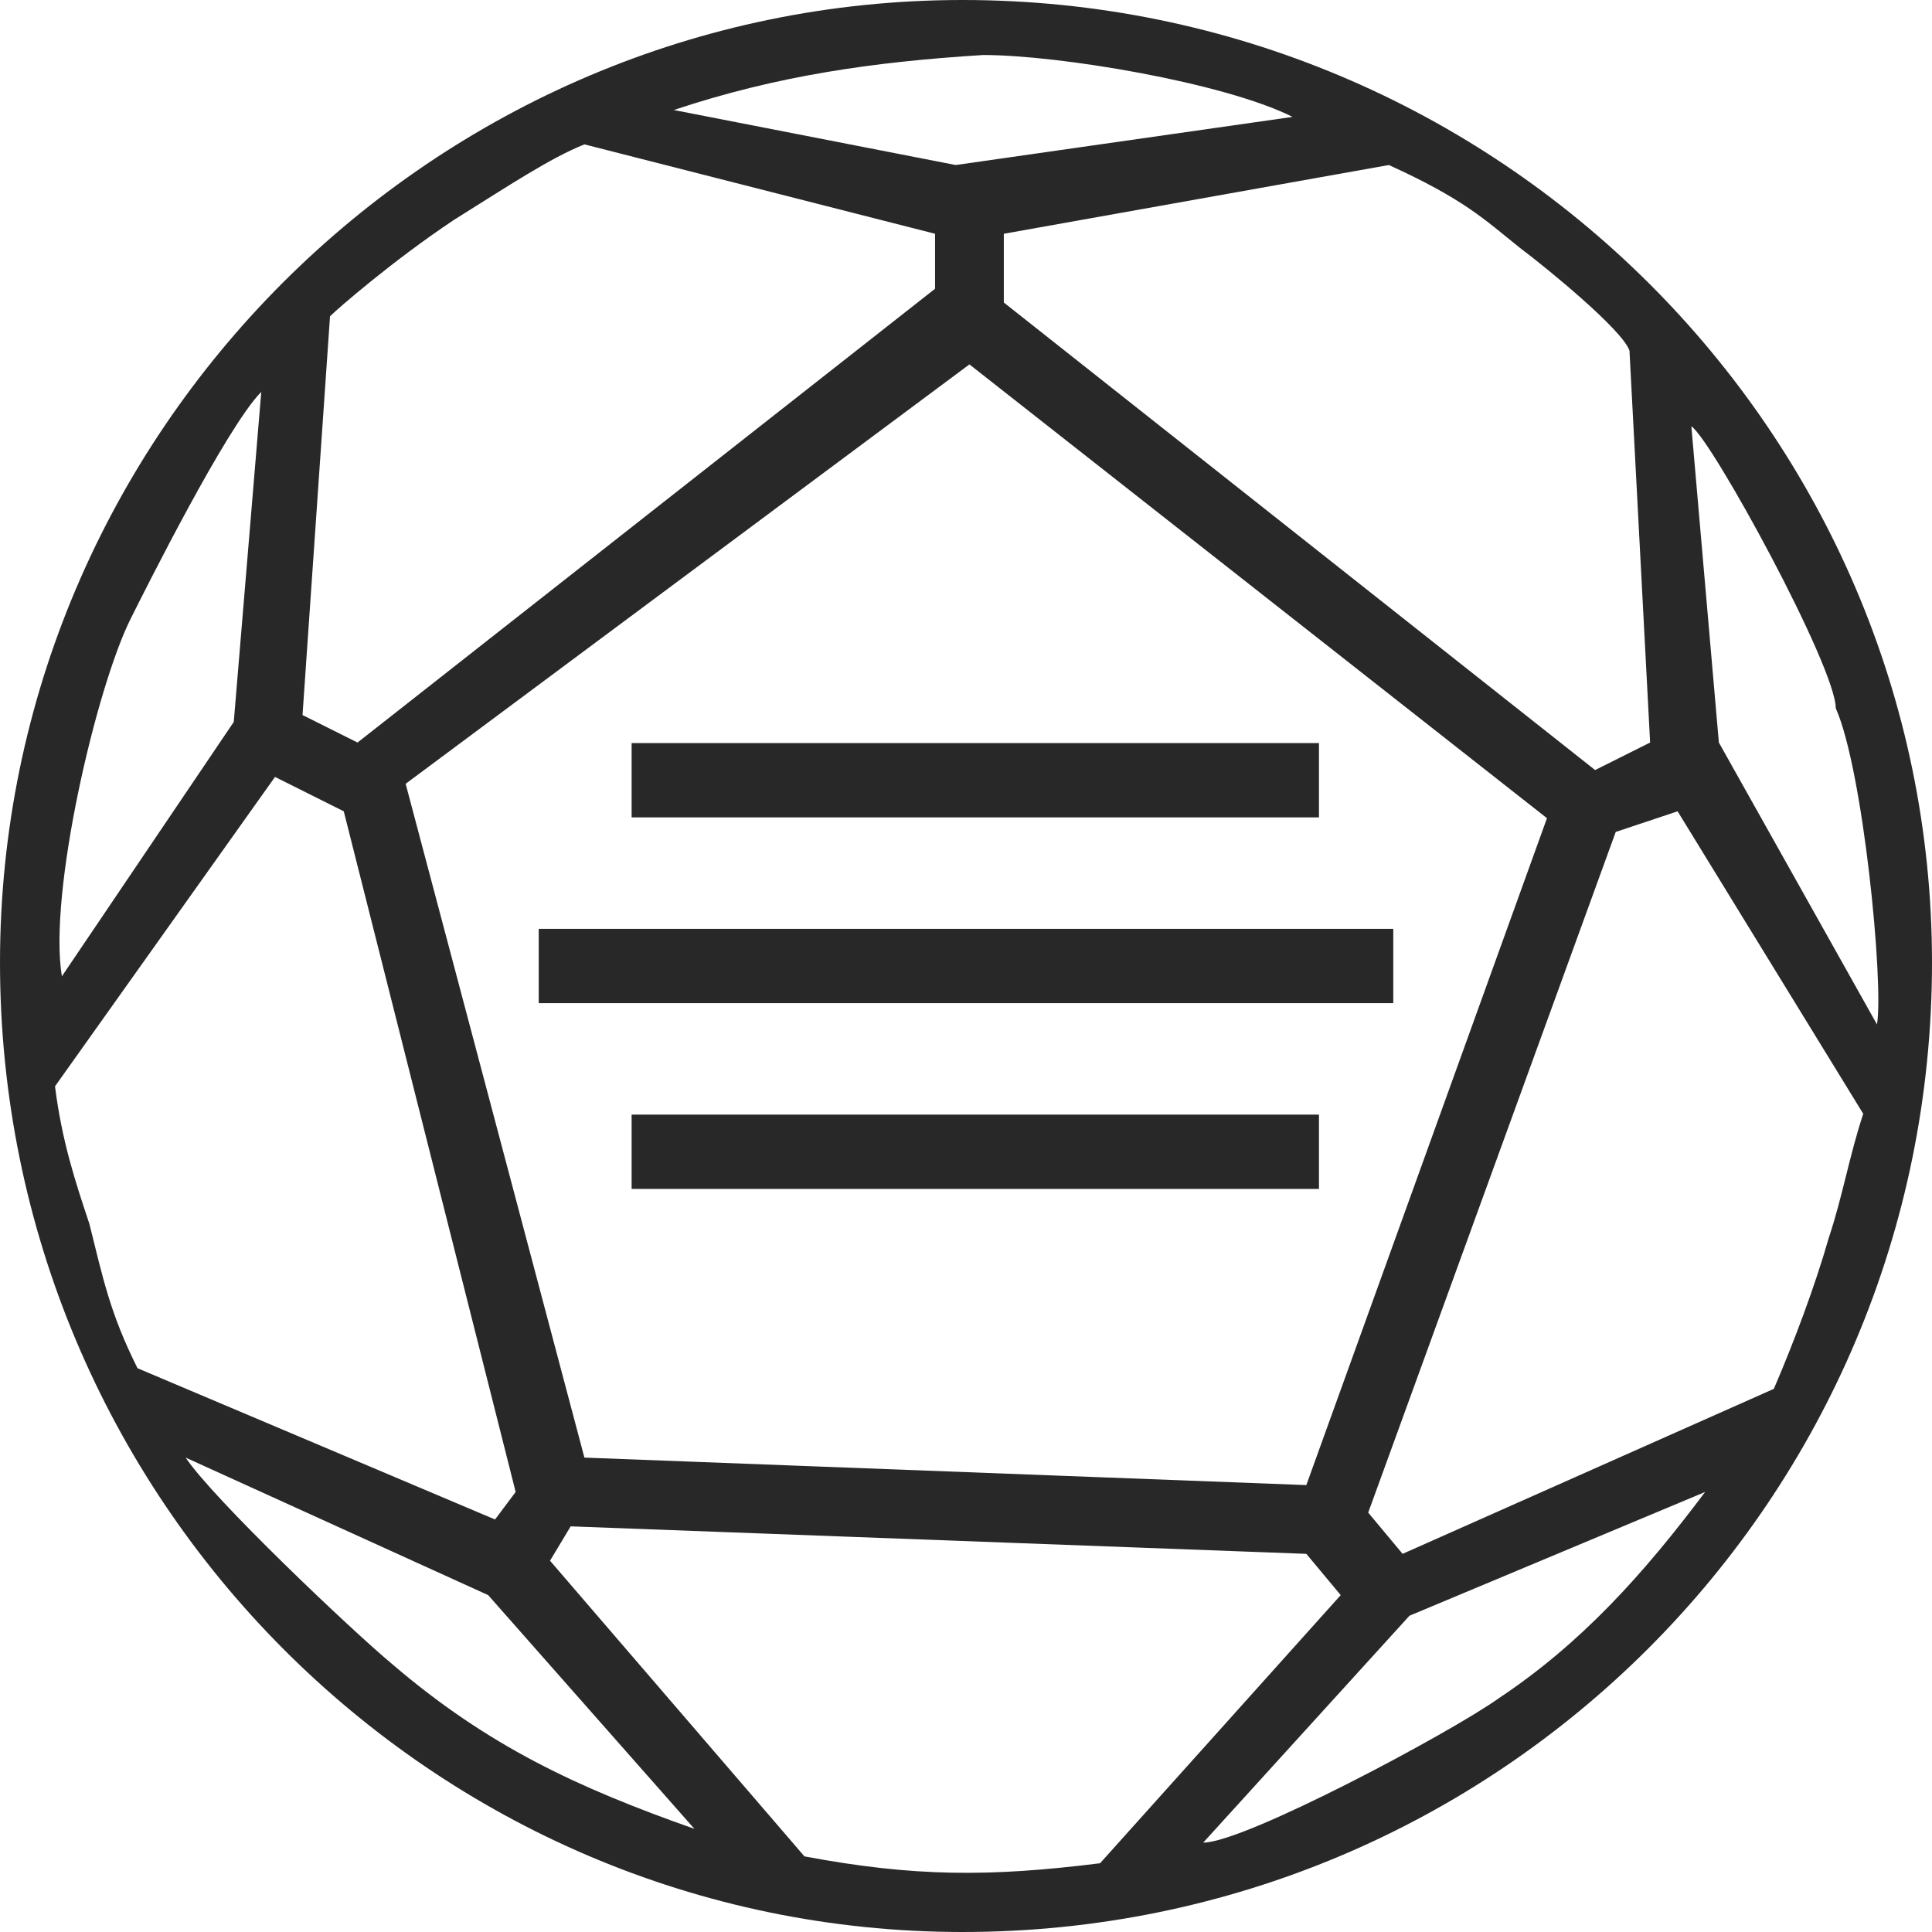
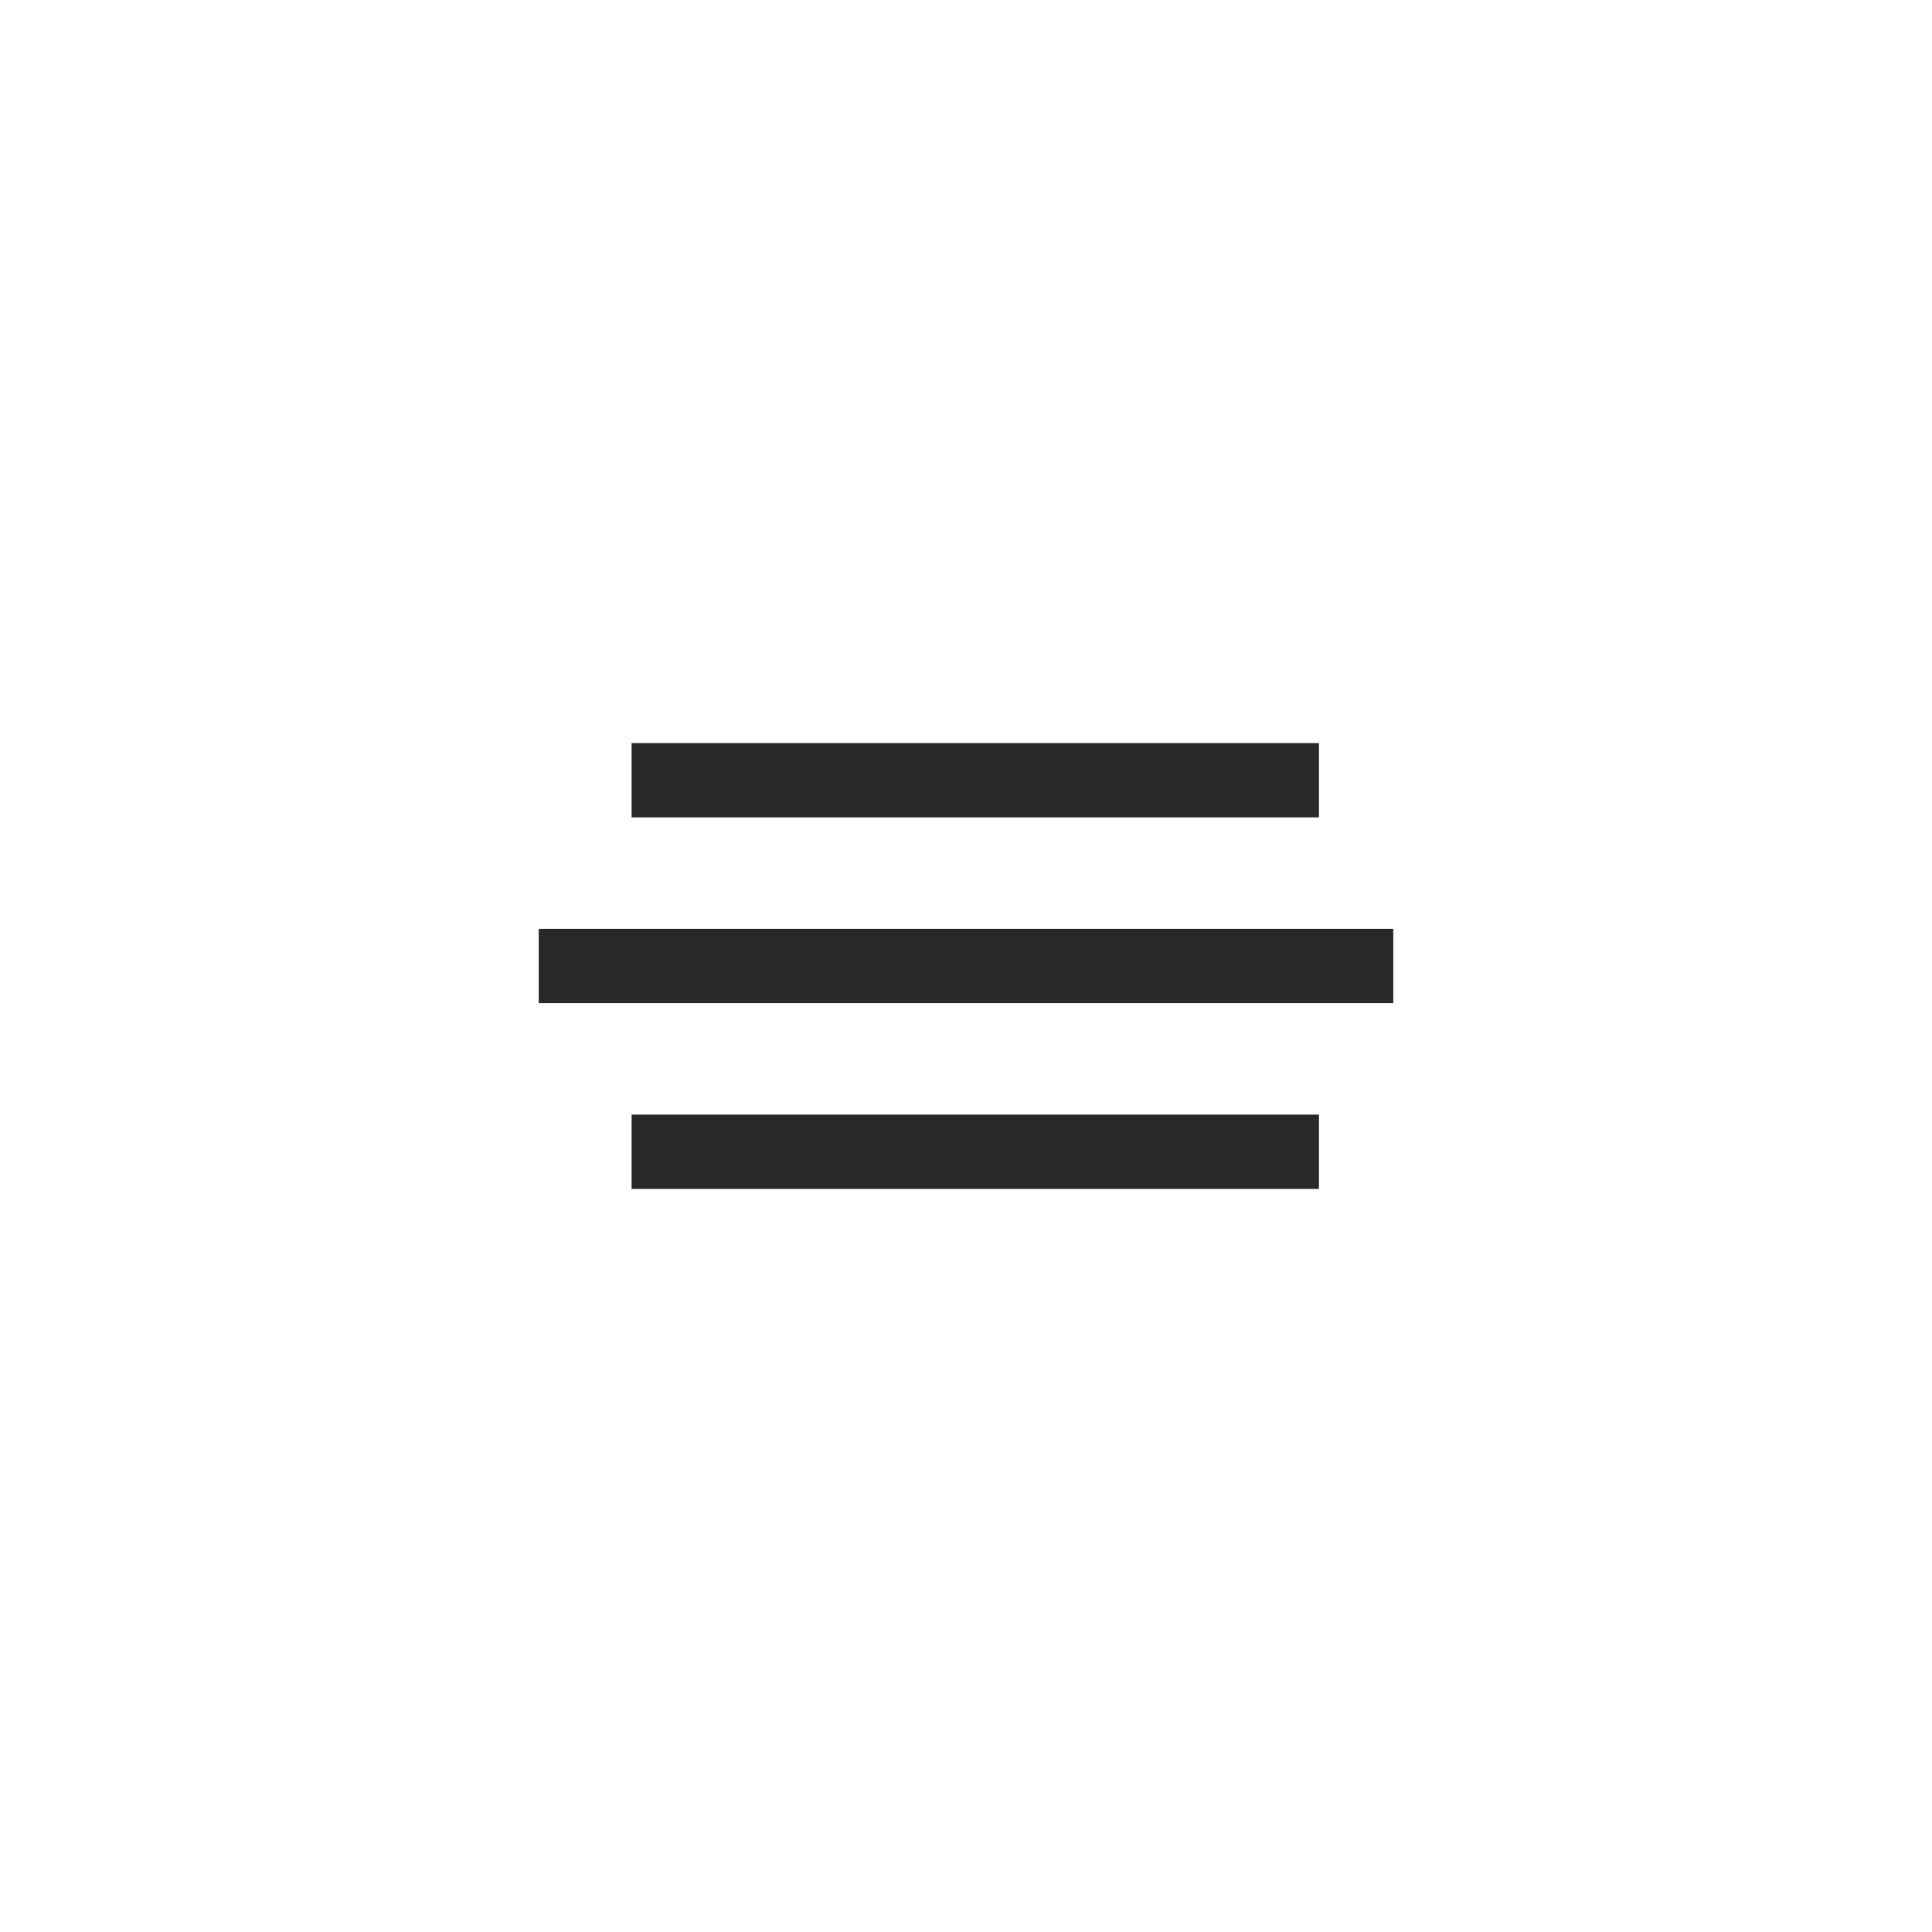
<svg xmlns="http://www.w3.org/2000/svg" width="104" height="104" viewBox="0 0 104 104" fill="none">
-   <path fill-rule="evenodd" clip-rule="evenodd" d="M51.815 0C80.683 0 104 23.317 104 51.815C104 80.683 80.683 104 51.815 104C23.317 104 0 80.683 0 51.815C0 23.317 23.317 0 51.815 0V0ZM9.993 78.463C11.473 80.683 18.875 87.715 21.096 89.566C26.278 94.007 31.089 96.228 37.381 98.448L26.278 85.865L9.993 78.463V78.463ZM64.769 99.189C66.989 99.189 78.093 93.267 80.683 91.416C85.125 88.456 88.456 84.754 91.787 80.313L75.872 86.975L64.769 99.189V99.189ZM101.039 55.146C101.409 52.925 100.299 41.452 98.819 38.121C98.819 35.9 92.157 23.687 91.046 22.947L92.527 39.971L101.039 55.146ZM3.331 52.555L12.584 38.861L14.064 21.096C12.213 22.947 7.772 31.829 7.032 33.31C5.181 37.011 2.591 48.114 3.331 52.555V52.555ZM36.27 5.922L51.445 8.883L69.58 6.292C65.879 4.441 56.996 2.961 52.925 2.961C47.004 3.331 41.822 4.071 36.27 5.922V5.922ZM21.836 42.192L31.459 78.463L70.32 79.943L83.274 44.043L52.185 19.616L21.836 42.192V42.192ZM29.608 84.014L43.303 99.929C49.224 101.039 53.295 101.039 59.217 100.299L72.171 85.865L70.32 83.644L30.719 82.164L29.608 84.014V84.014ZM26.648 81.794L27.758 80.313L18.505 43.673L14.804 41.822L2.961 58.477C3.331 61.438 4.071 63.658 4.811 65.879C5.552 68.84 5.922 70.69 7.402 73.651L26.648 81.794V81.794ZM75.502 83.644L95.487 74.762C96.598 72.171 97.708 69.21 98.448 66.619C99.189 64.399 99.559 62.178 100.299 59.957L90.306 43.673L86.975 44.783L73.651 81.424L75.502 83.644ZM50.334 12.584L31.459 7.772C29.608 8.512 27.388 9.993 24.427 11.843C21.096 14.064 18.135 16.655 17.765 17.025L16.285 38.491L19.246 39.971L50.334 15.544V12.584V12.584ZM54.036 12.584V16.285L85.865 41.452L88.826 39.971L87.715 18.875C87.345 17.765 83.274 14.434 81.794 13.324C79.943 11.843 78.833 10.733 74.762 8.883L54.036 12.584Z" fill="#282829" />
+   <path fill-rule="evenodd" clip-rule="evenodd" d="M51.815 0C80.683 0 104 23.317 104 51.815C104 80.683 80.683 104 51.815 104C23.317 104 0 80.683 0 51.815C0 23.317 23.317 0 51.815 0V0ZM9.993 78.463C11.473 80.683 18.875 87.715 21.096 89.566C26.278 94.007 31.089 96.228 37.381 98.448L26.278 85.865L9.993 78.463V78.463ZM64.769 99.189C66.989 99.189 78.093 93.267 80.683 91.416C85.125 88.456 88.456 84.754 91.787 80.313L75.872 86.975L64.769 99.189V99.189ZM101.039 55.146C101.409 52.925 100.299 41.452 98.819 38.121C98.819 35.9 92.157 23.687 91.046 22.947L92.527 39.971L101.039 55.146ZM3.331 52.555L12.584 38.861L14.064 21.096C12.213 22.947 7.772 31.829 7.032 33.31C5.181 37.011 2.591 48.114 3.331 52.555V52.555ZM36.27 5.922L51.445 8.883L69.58 6.292C65.879 4.441 56.996 2.961 52.925 2.961C47.004 3.331 41.822 4.071 36.27 5.922V5.922ZM21.836 42.192L31.459 78.463L70.32 79.943L83.274 44.043L52.185 19.616L21.836 42.192V42.192ZM29.608 84.014L43.303 99.929C49.224 101.039 53.295 101.039 59.217 100.299L72.171 85.865L70.32 83.644L30.719 82.164L29.608 84.014V84.014ZM26.648 81.794L27.758 80.313L18.505 43.673L14.804 41.822L2.961 58.477C3.331 61.438 4.071 63.658 4.811 65.879C5.552 68.84 5.922 70.69 7.402 73.651L26.648 81.794V81.794ZM75.502 83.644L95.487 74.762C96.598 72.171 97.708 69.21 98.448 66.619C99.189 64.399 99.559 62.178 100.299 59.957L90.306 43.673L86.975 44.783L73.651 81.424L75.502 83.644ZM50.334 12.584L31.459 7.772C29.608 8.512 27.388 9.993 24.427 11.843C21.096 14.064 18.135 16.655 17.765 17.025L16.285 38.491L19.246 39.971L50.334 15.544V12.584V12.584ZM54.036 12.584V16.285L85.865 41.452L88.826 39.971L87.715 18.875C87.345 17.765 83.274 14.434 81.794 13.324C79.943 11.843 78.833 10.733 74.762 8.883L54.036 12.584Z" />
  <path d="M75 50H29V54H75V50Z" fill="#282829" />
  <path d="M71 40H34V44H71V40Z" fill="#282829" />
  <path d="M71 60H34V64H71V60Z" fill="#282829" />
</svg>
